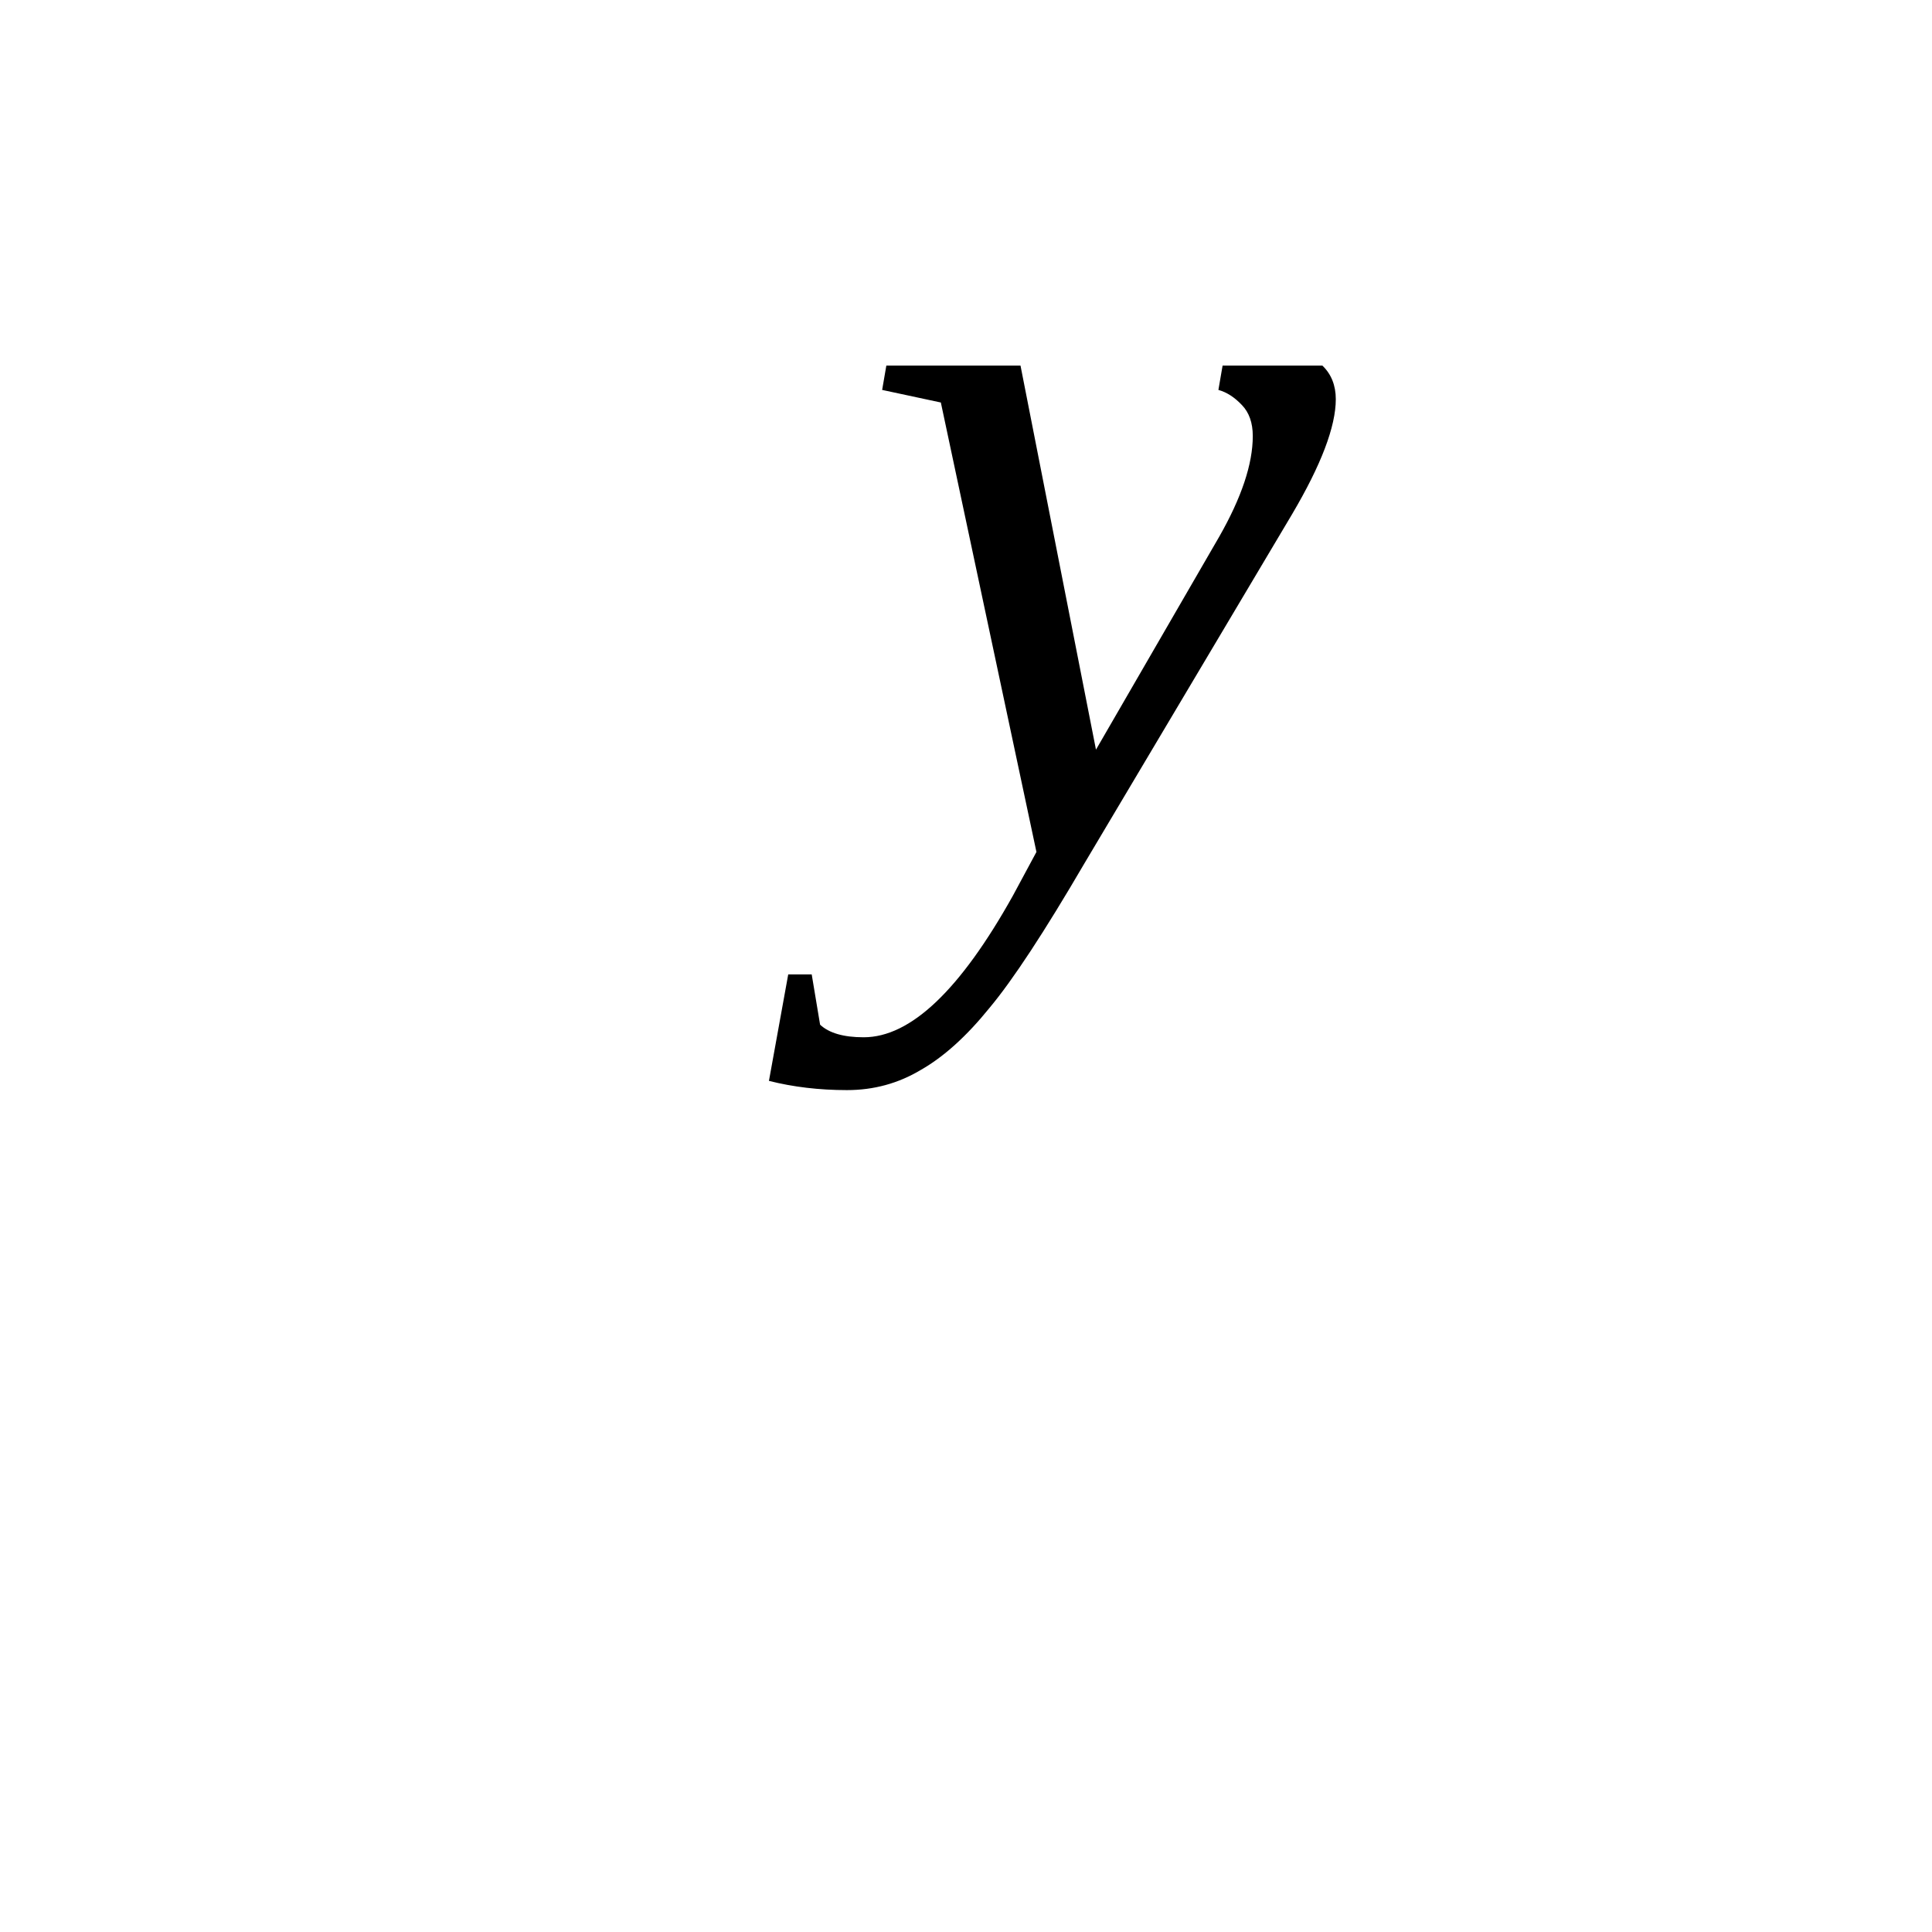
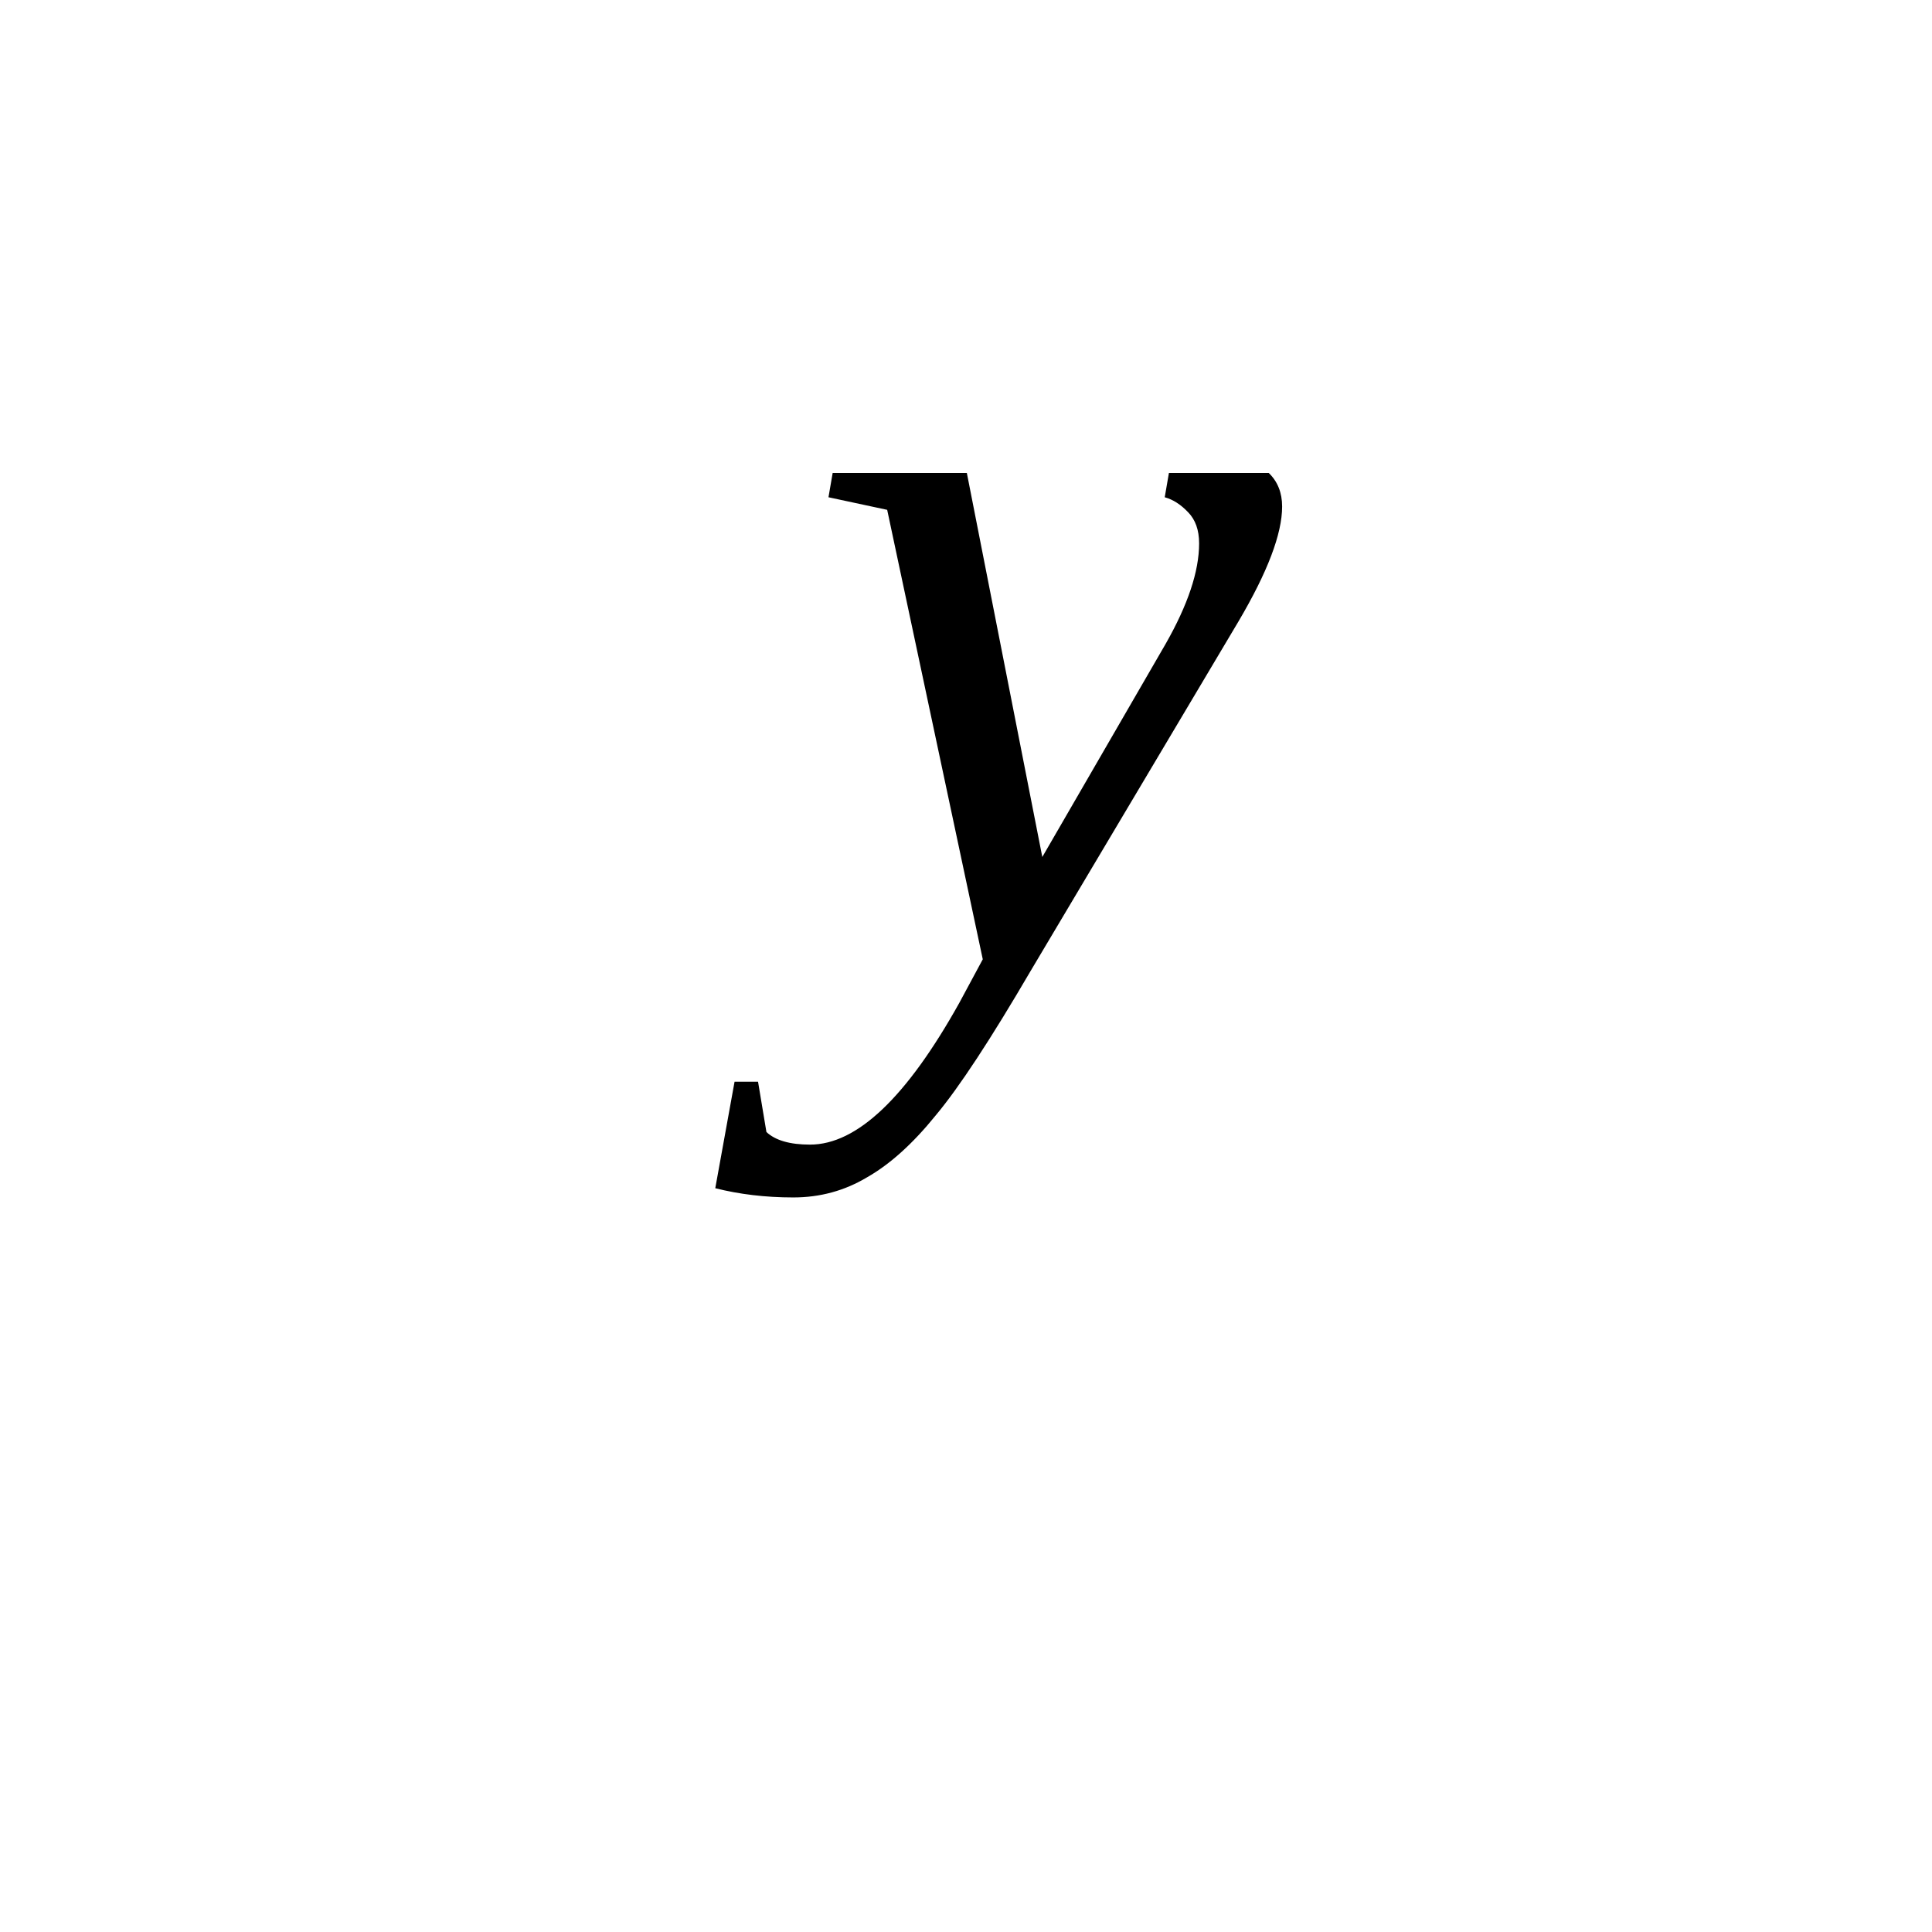
- <svg class="icon" viewBox="0 0 36 36" height="64" width="64">
+ <svg class="icon" viewBox="1 -2 36 36" height="64" width="64">
  <text x="16" y="16" style="font-style:italic;font-family:Times New Roman;font-size:20px">y</text>
  <line x1="5" y1="2" x2="5" y2="30" style="stroke-width:1" />
  <line x1="5" y1="2" x2="7" y2="6" style="stroke-width:1" />
  <line x1="5" y1="2" x2="3" y2="6" style="stroke-width:1" />
  <line x1="5" y1="28" x2="35" y2="28" style="stroke-width:1" />
  <line x1="31" y1="26" x2="35" y2="28" style="stroke-width:1" />
  <line x1="31" y1="30" x2="35" y2="28" style="stroke-width:1" />
</svg>
